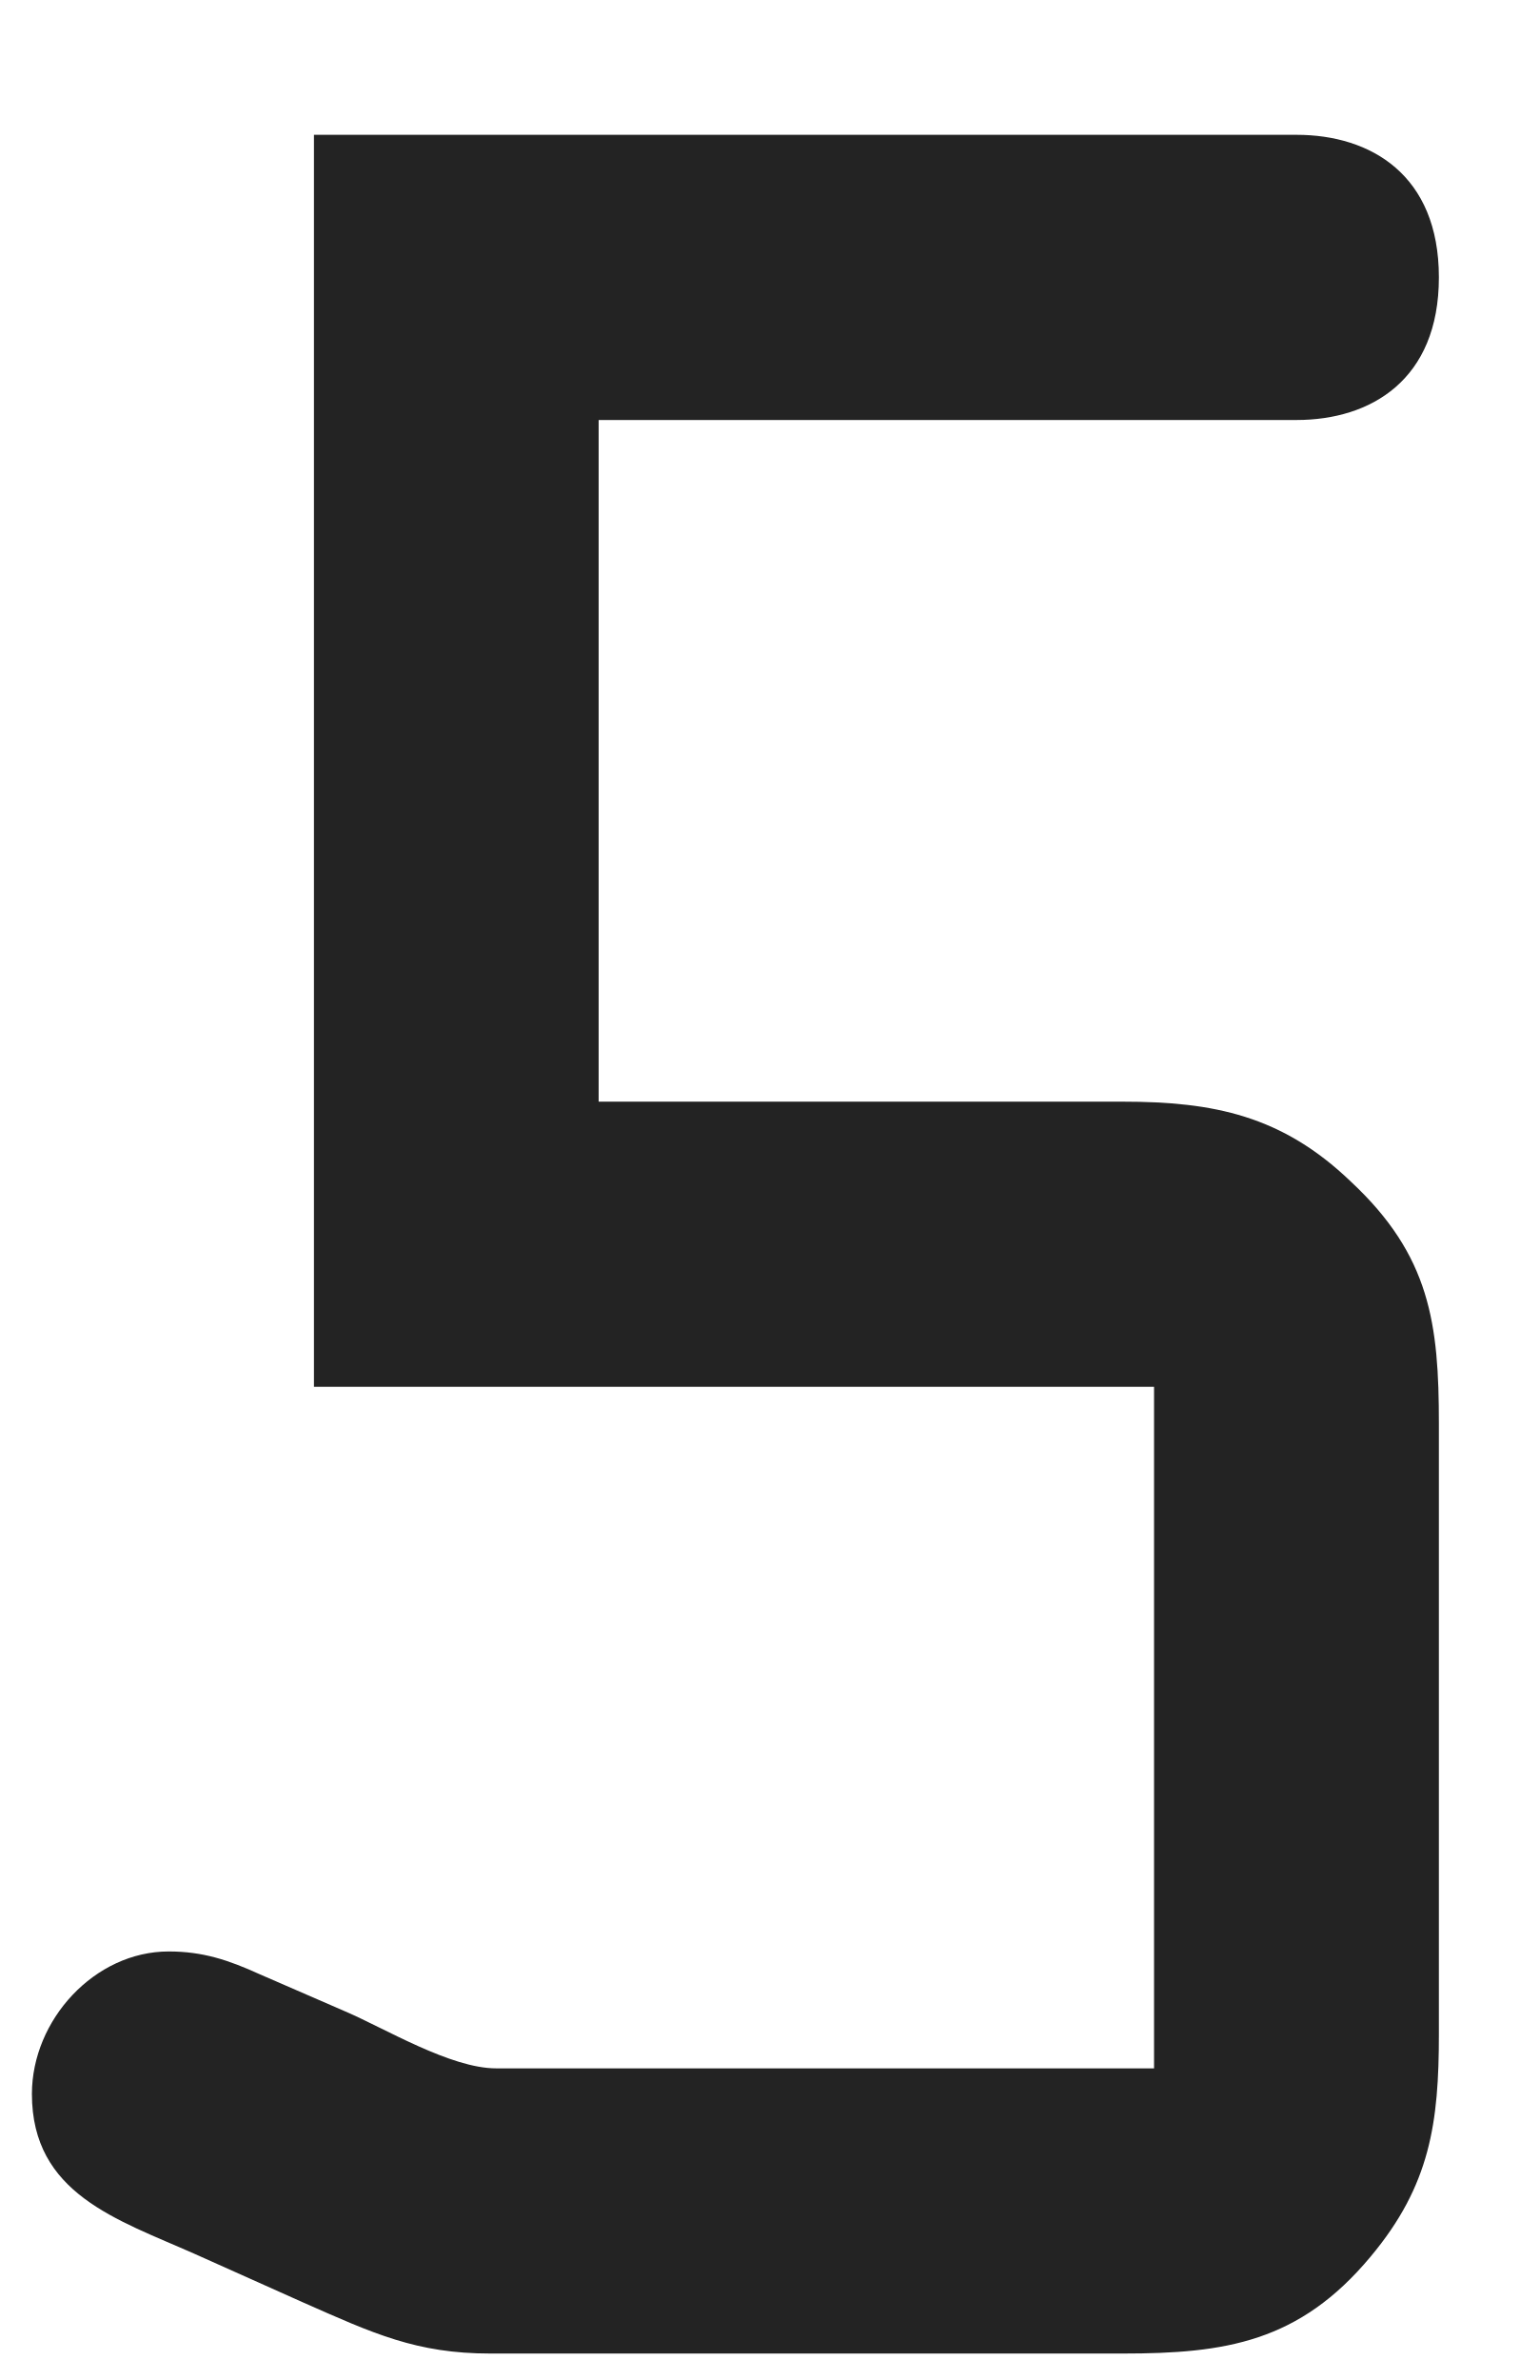
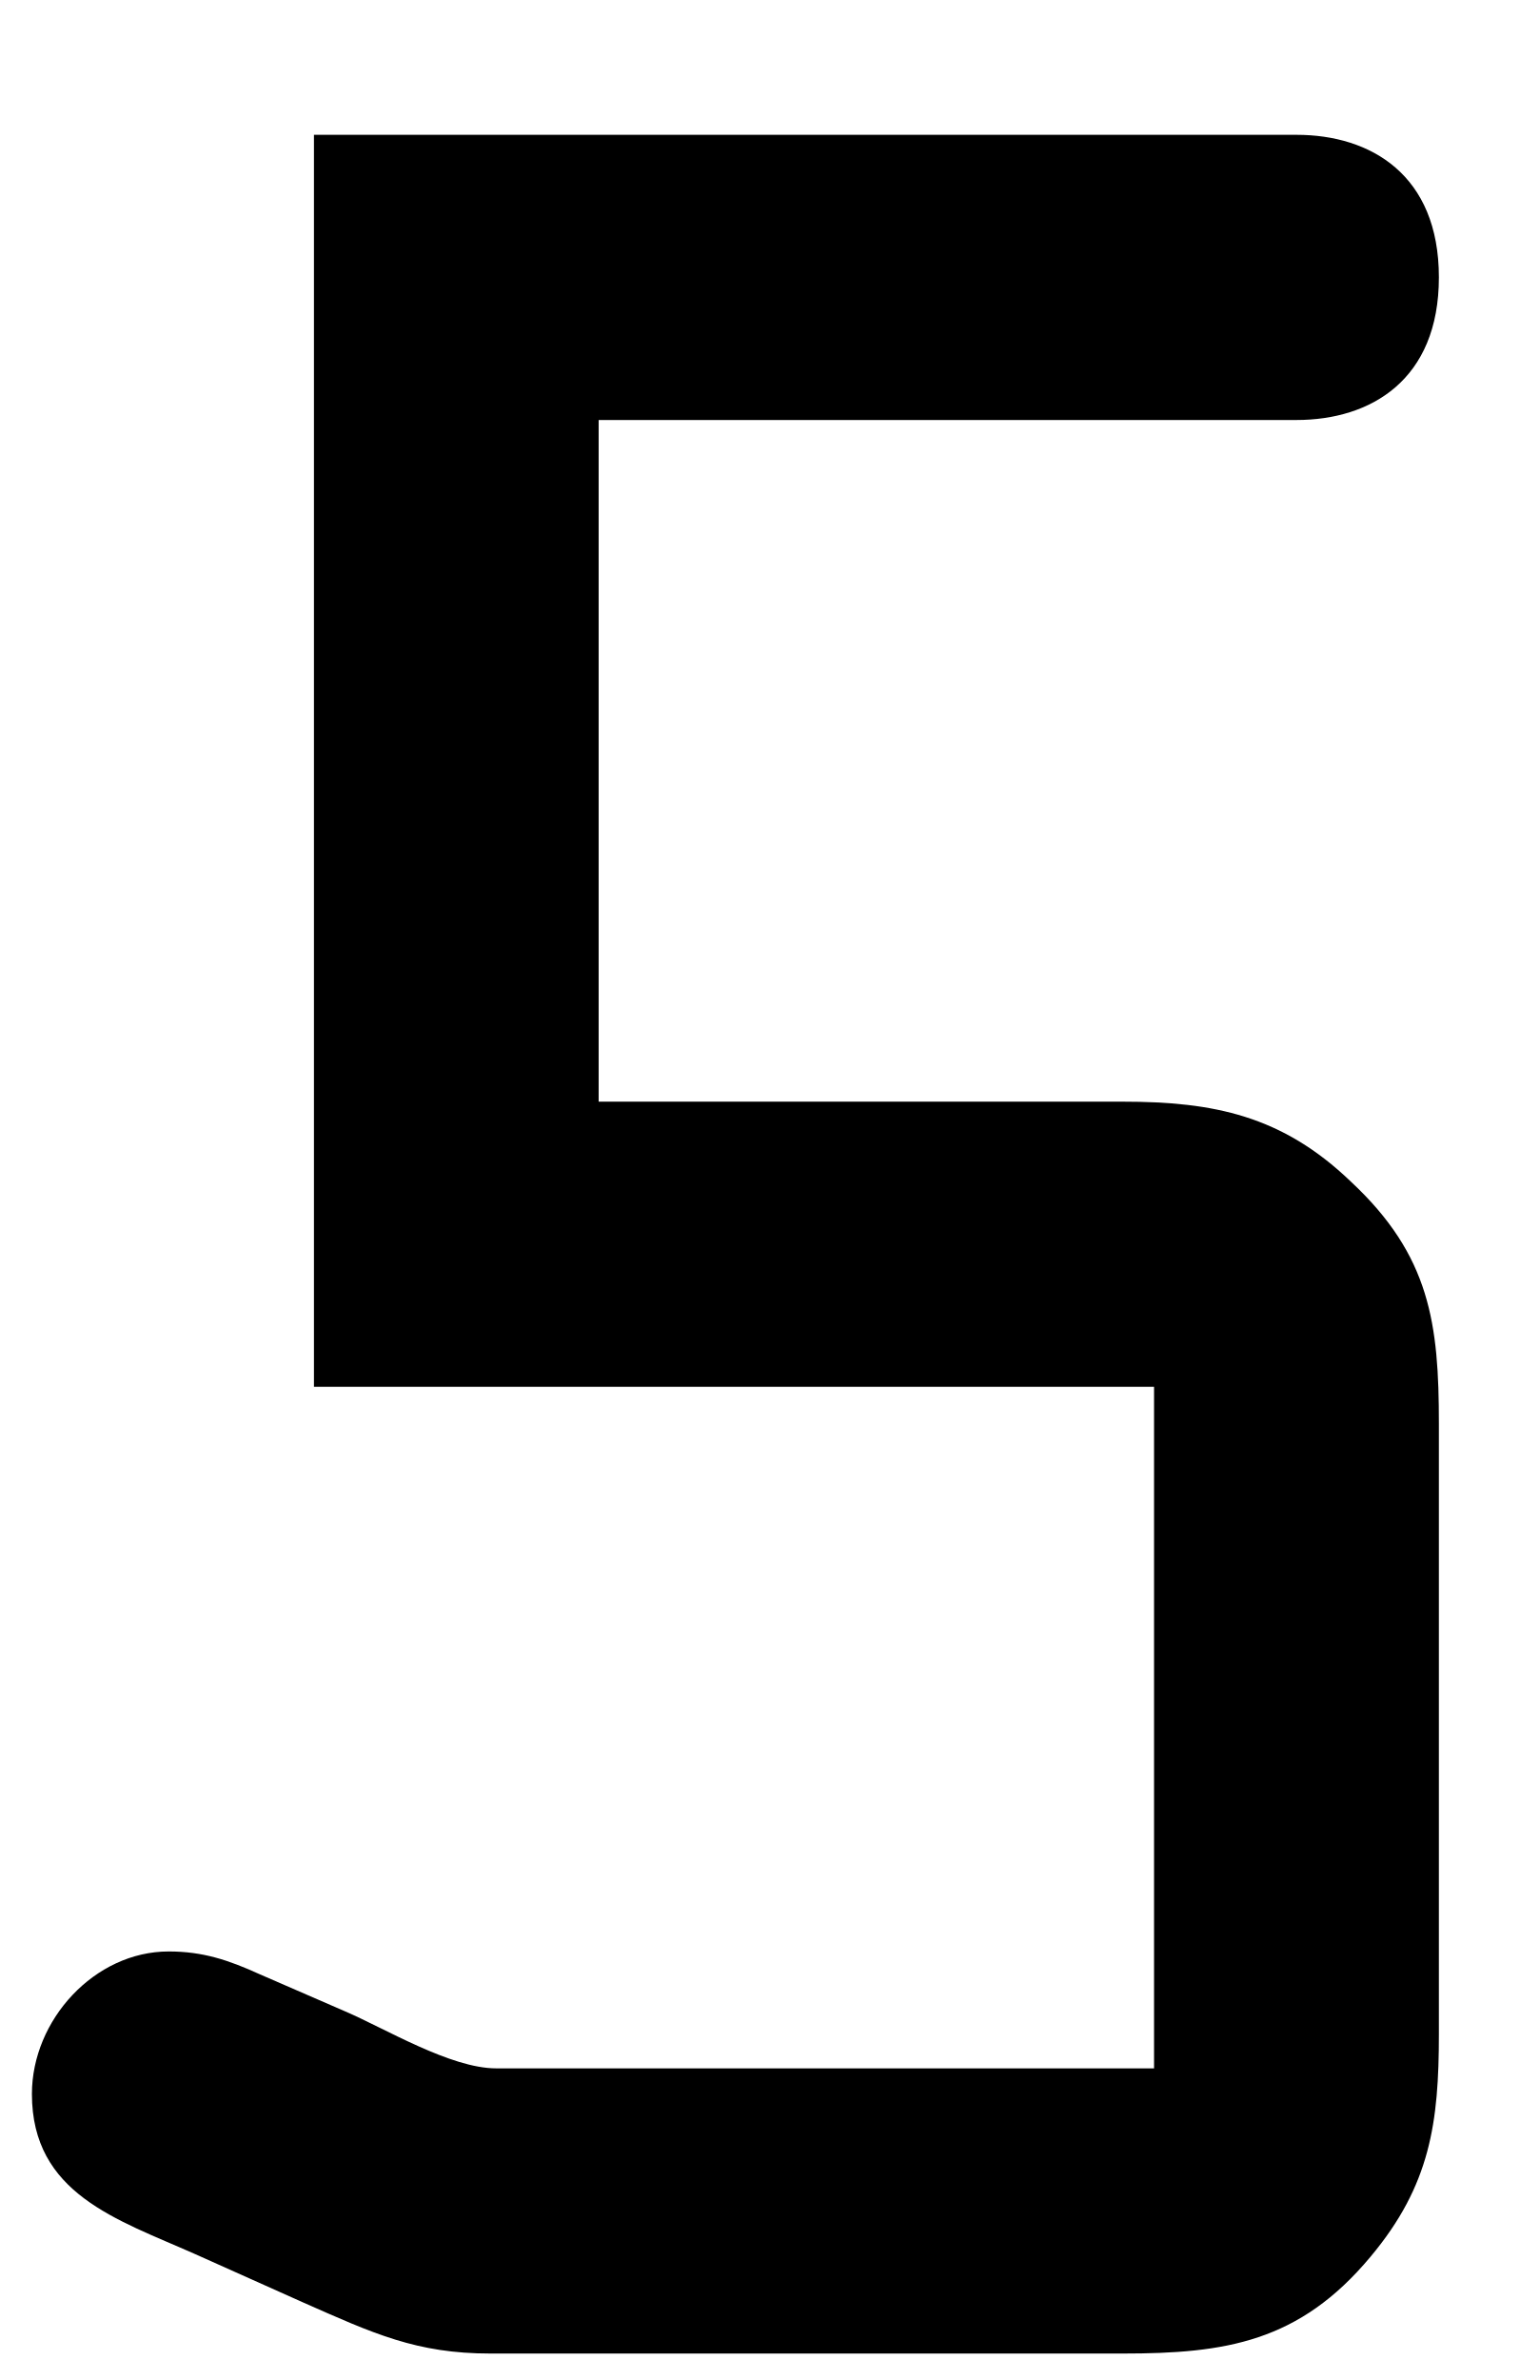
<svg xmlns="http://www.w3.org/2000/svg" width="11" height="17" viewBox="0 0 11 17" fill="none">
-   <path d="M4.277 3H9.263C9.792 3 10.28 2.715 10.28 1.981C10.28 1.248 9.792 0.963 9.263 0.963H2.243V9.906H8.245V14.774H3.545C3.219 14.774 2.751 14.489 2.466 14.367L1.856 14.102C1.632 14 1.449 13.939 1.205 13.939C0.676 13.939 0.228 14.428 0.228 14.957C0.228 15.67 0.838 15.854 1.388 16.098L2.161 16.444C2.67 16.669 2.975 16.811 3.504 16.811H8.022C8.754 16.811 9.283 16.73 9.792 16.119C10.219 15.609 10.28 15.161 10.28 14.53V10.17C10.28 9.457 10.219 8.969 9.65 8.439C9.161 7.97 8.673 7.869 8.022 7.869H4.277V3Z" fill="#232323" />
+   <path d="M4.277 3H9.263C9.792 3 10.28 2.715 10.28 1.981C10.28 1.248 9.792 0.963 9.263 0.963H2.243V9.906H8.245V14.774H3.545C3.219 14.774 2.751 14.489 2.466 14.367L1.856 14.102C1.632 14 1.449 13.939 1.205 13.939C0.676 13.939 0.228 14.428 0.228 14.957C0.228 15.67 0.838 15.854 1.388 16.098L2.161 16.444C2.67 16.669 2.975 16.811 3.504 16.811H8.022C8.754 16.811 9.283 16.73 9.792 16.119C10.219 15.609 10.28 15.161 10.28 14.53V10.17C10.28 9.457 10.219 8.969 9.65 8.439C9.161 7.97 8.673 7.869 8.022 7.869H4.277V3Z" fill="currentColor" />
</svg>
